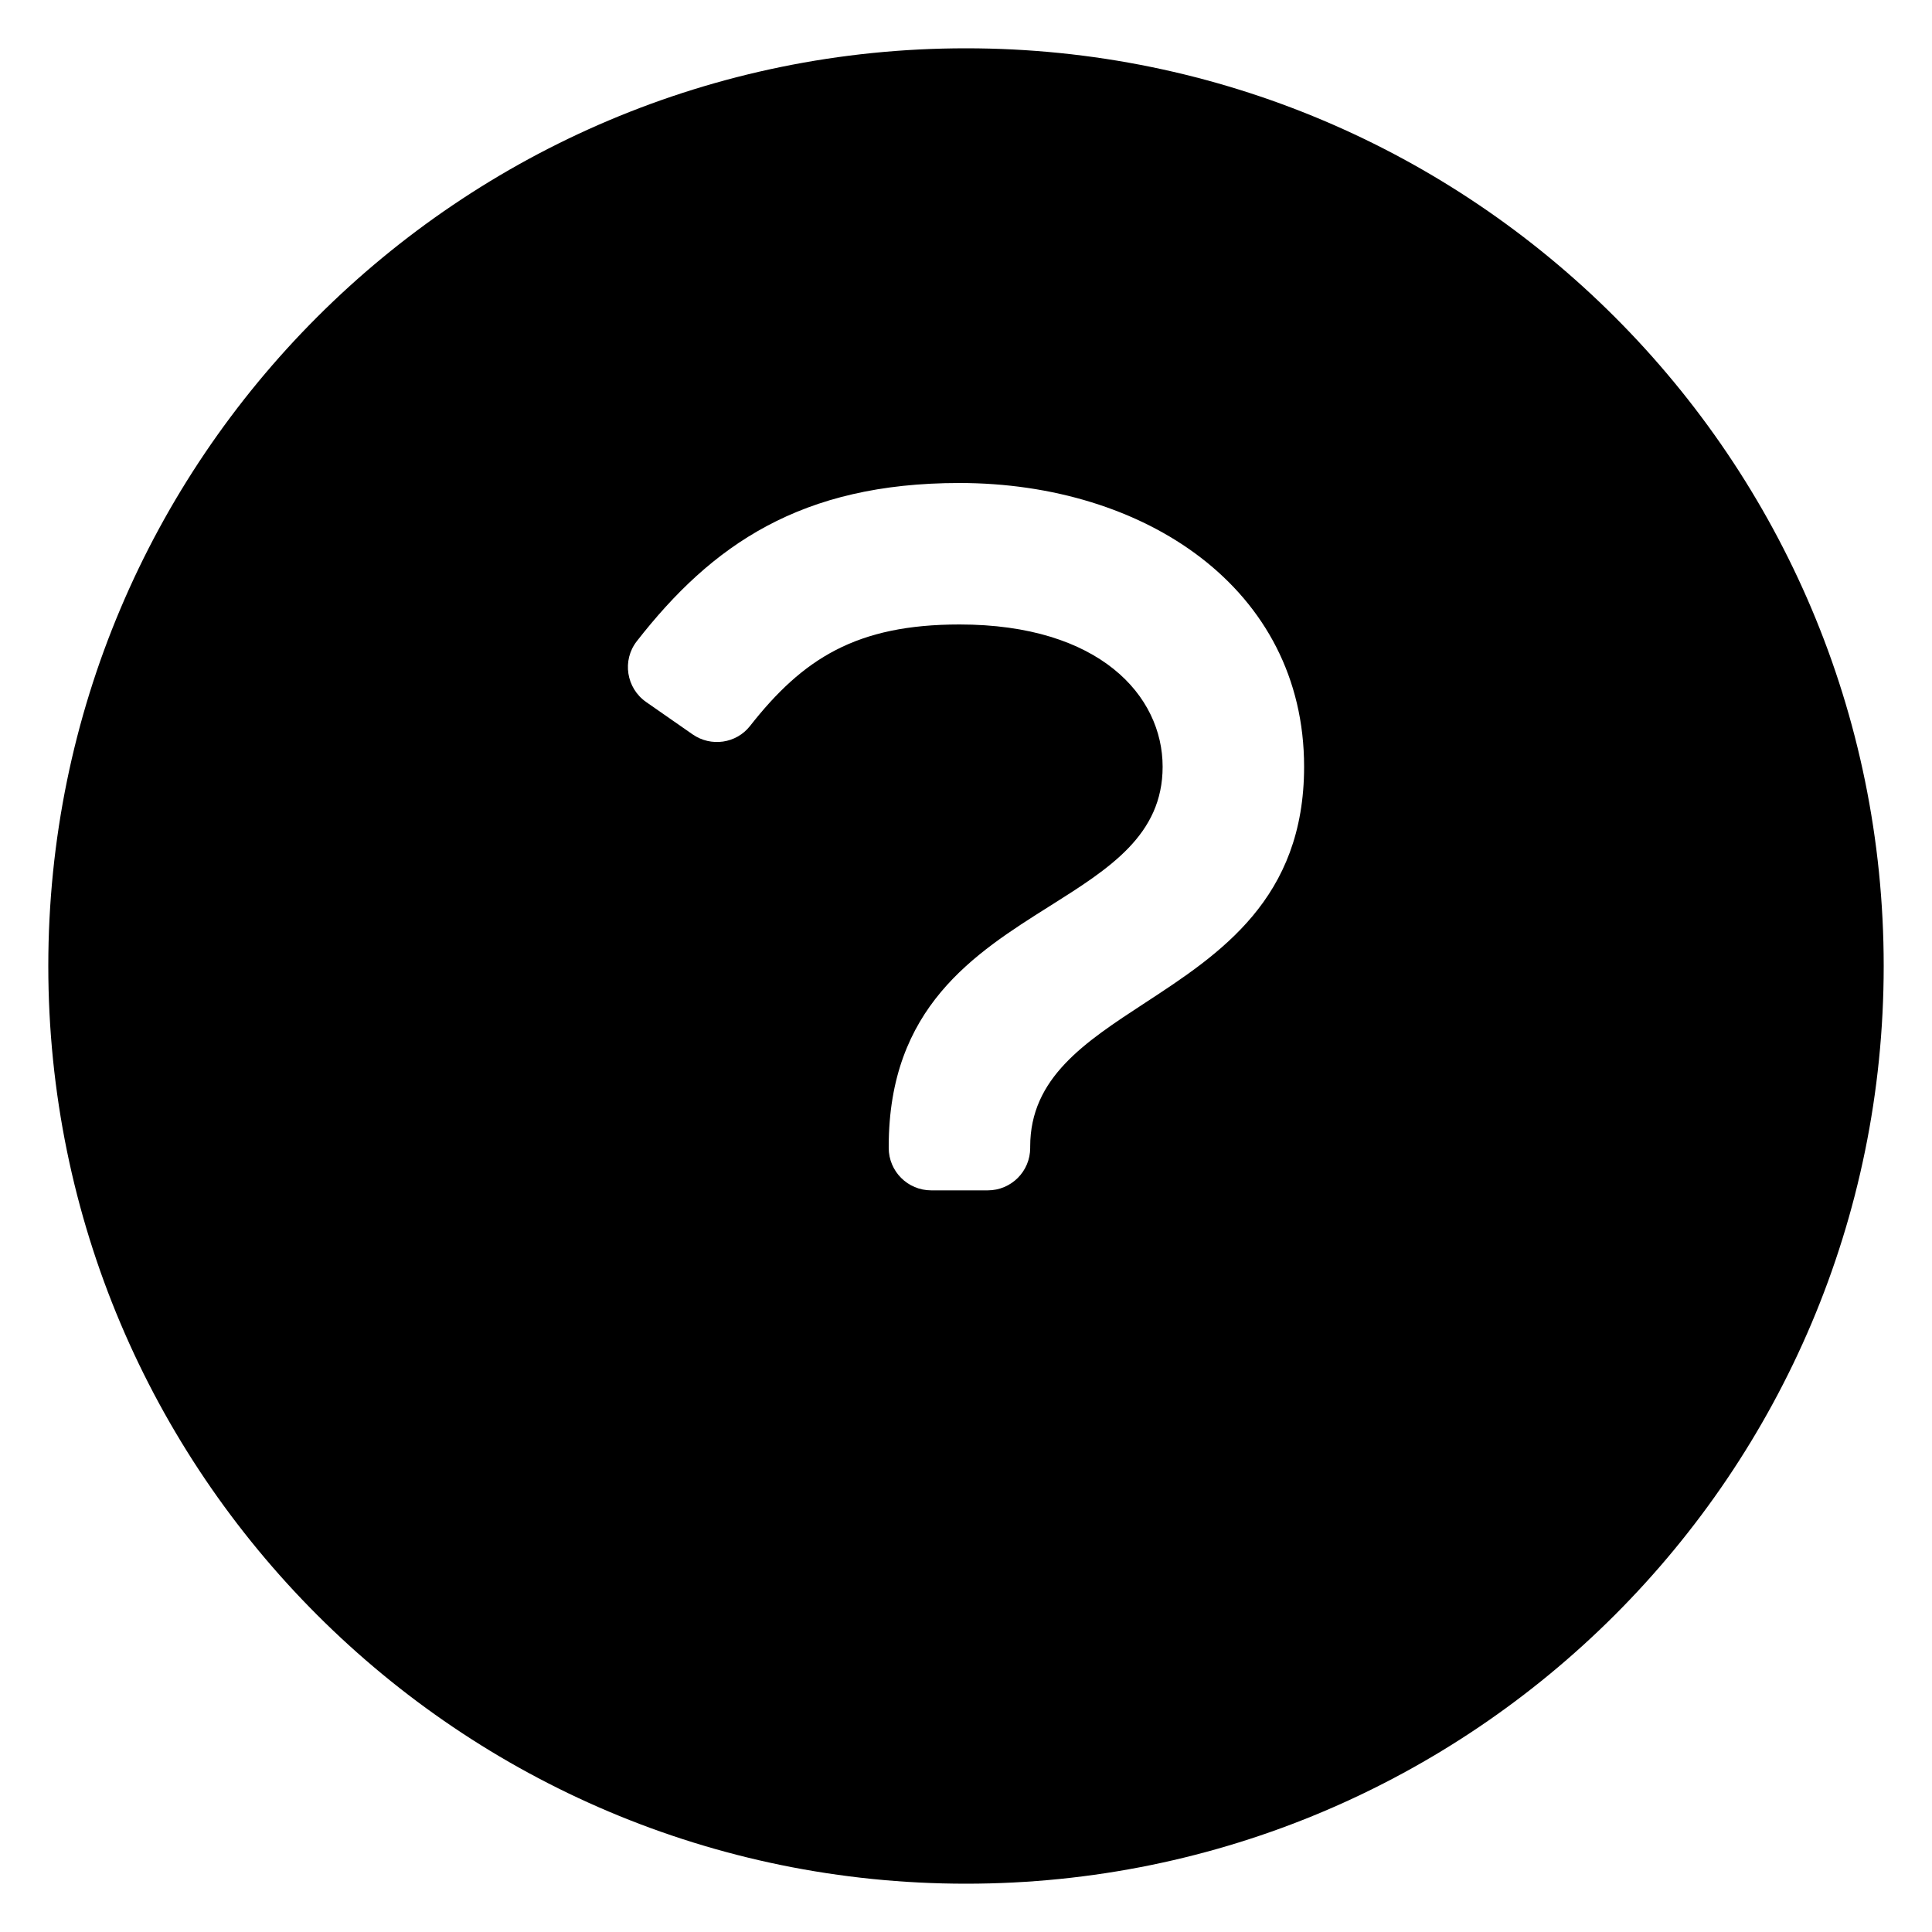
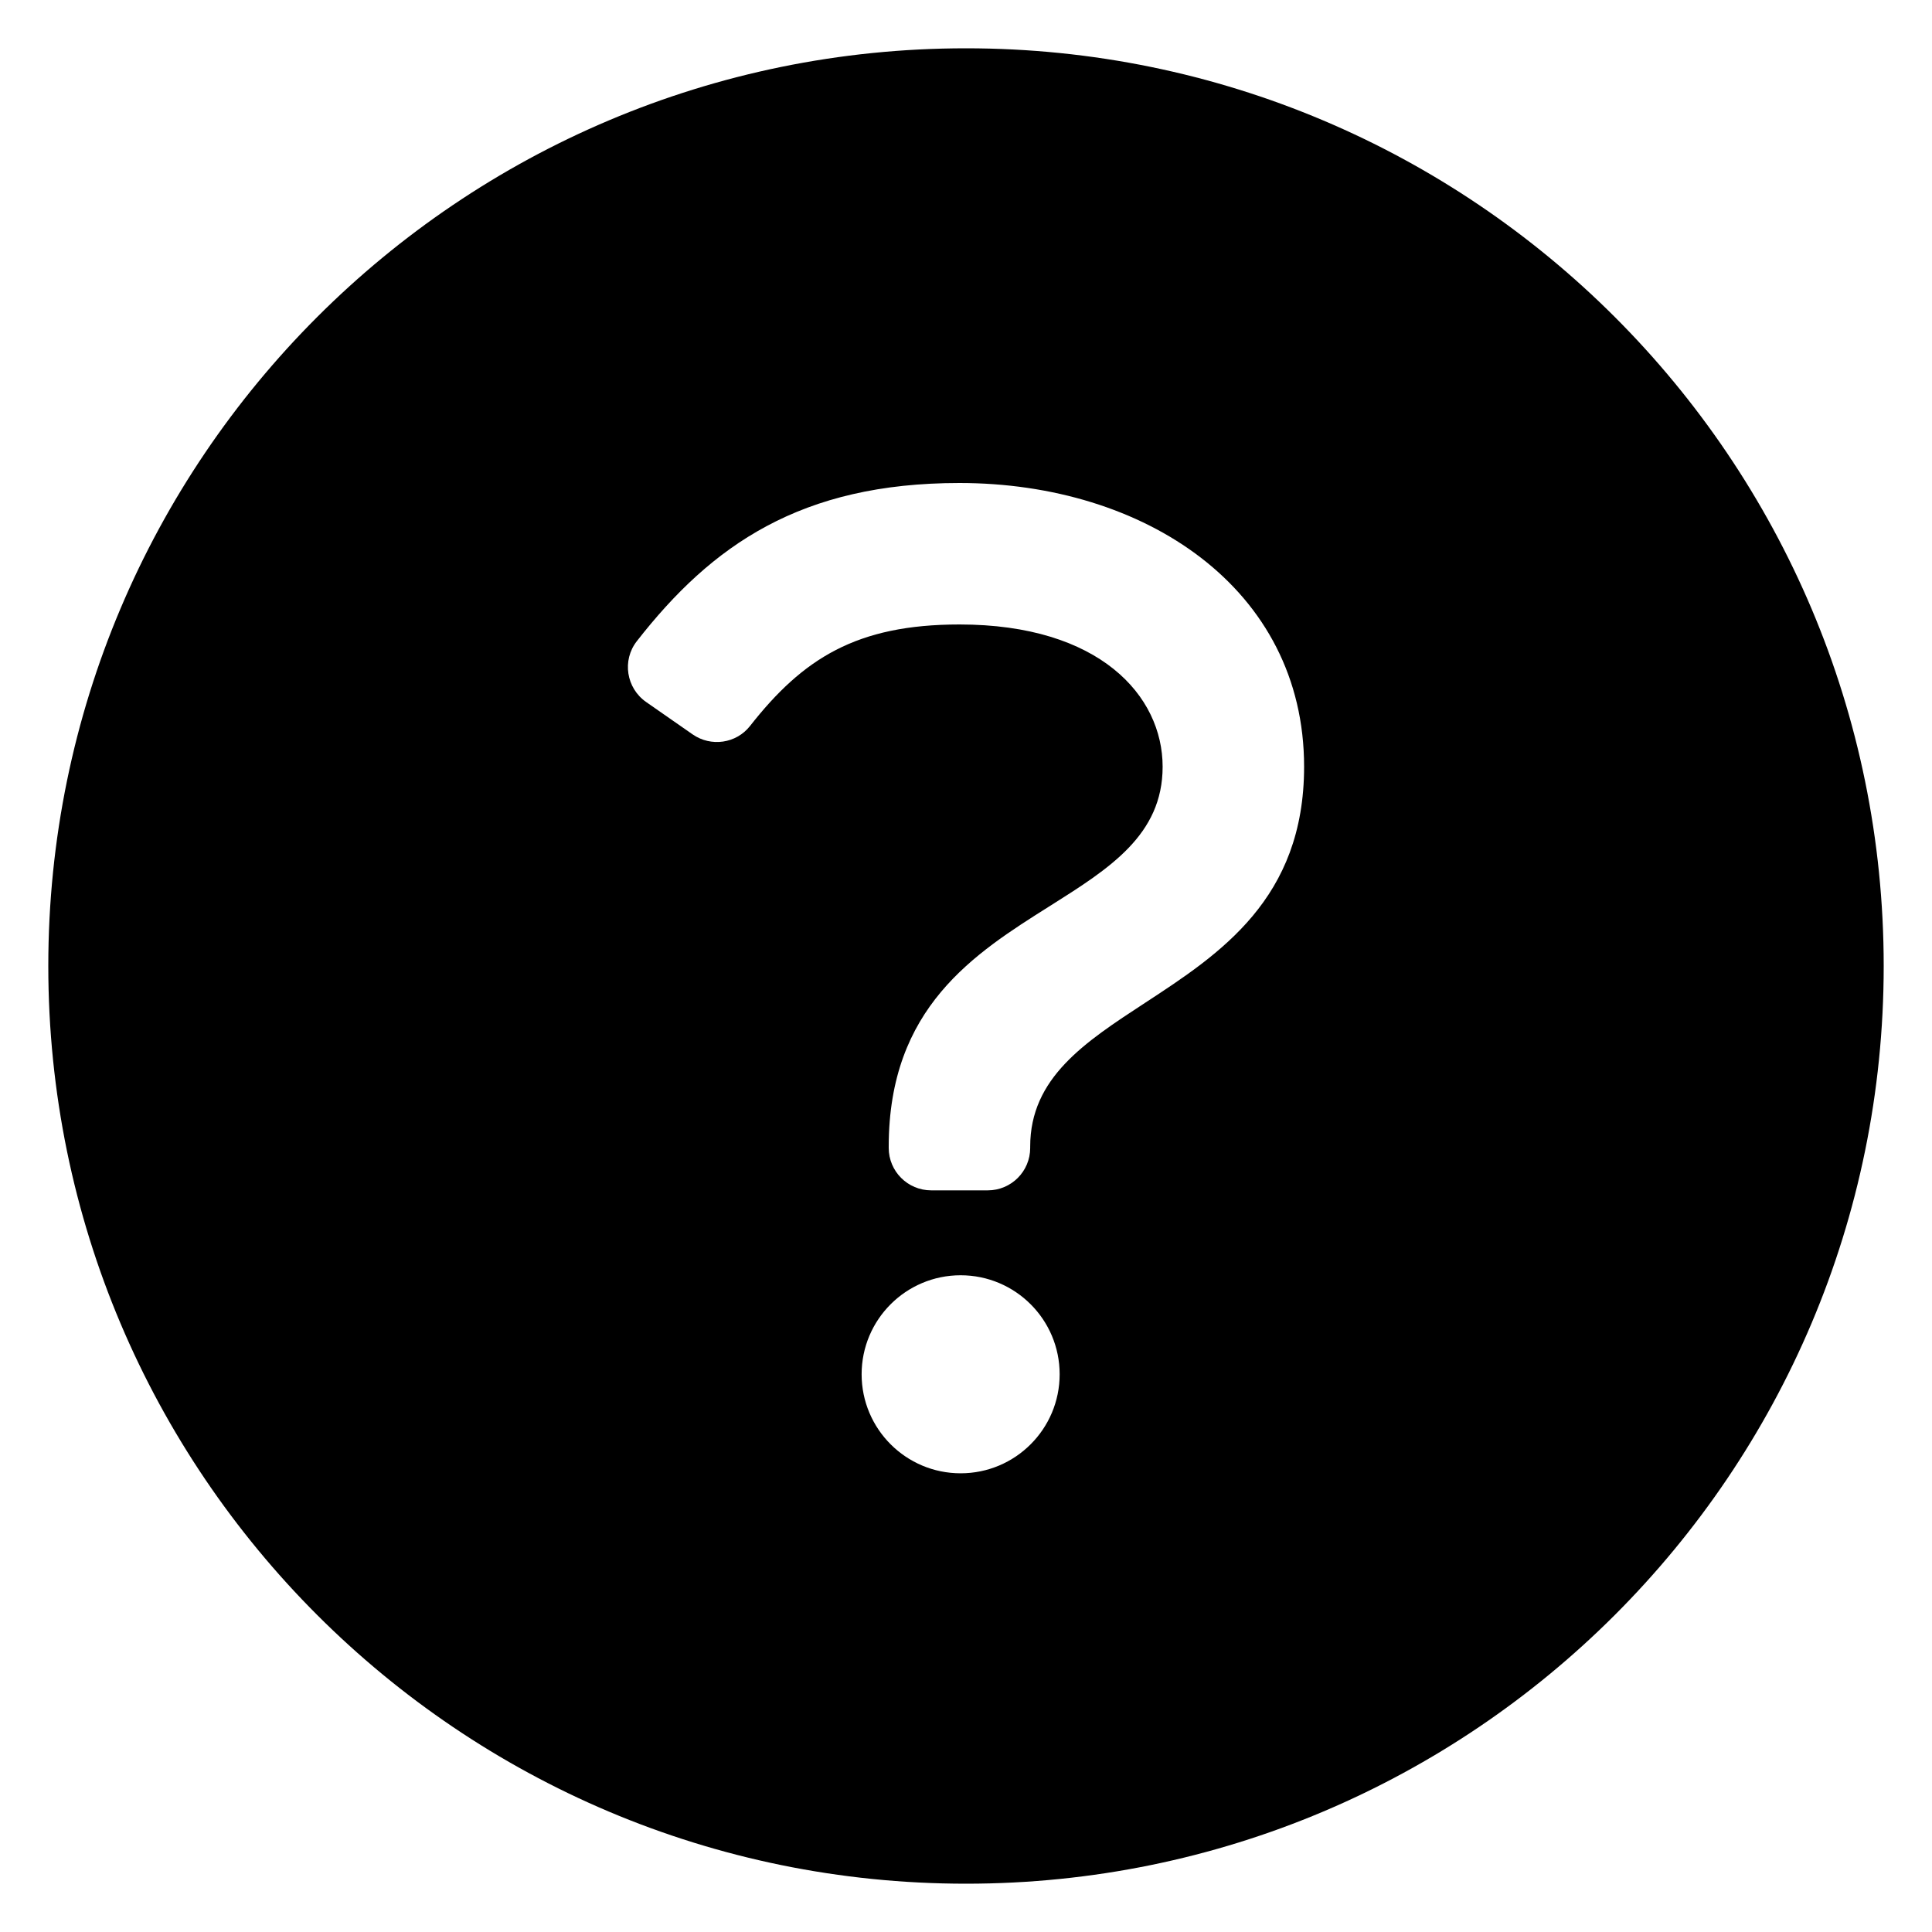
<svg xmlns="http://www.w3.org/2000/svg" width="100%" height="100%" viewBox="0 0 40 40" id="circle_solid_question">
-   <path fillRule="evenodd" clipRule="evenodd" d="M20 1C9.507 1 1 9.507 1 20C1 30.493 9.507 39 20 39C30.493 39 39 30.493 39 20C39 9.507 30.493 1 20 1ZM20.451 24.645H19.279C18.794 24.645 18.4 24.252 18.4 23.767V23.739C18.4 20.859 20.172 19.743 21.735 18.759C22.968 17.982 24.071 17.288 24.071 15.874C24.071 14.408 22.77 12.929 19.865 12.929C17.731 12.929 16.623 13.636 15.529 15.03C15.243 15.395 14.72 15.469 14.339 15.204L13.377 14.534C12.966 14.247 12.875 13.672 13.184 13.276C14.738 11.283 16.582 10 19.865 10C23.696 10 27 12.179 27 15.874C27 18.61 25.257 19.75 23.704 20.765C22.455 21.581 21.329 22.317 21.329 23.739V23.767C21.329 24.252 20.936 24.645 20.451 24.645ZM19.889 26.403C18.757 26.403 17.839 27.321 17.839 28.453C17.839 29.585 18.757 30.503 19.889 30.503C21.021 30.503 21.939 29.585 21.939 28.453C21.939 27.321 21.021 26.403 19.889 26.403Z" fill="currentColor" />
+   <path fill-rule="evenodd" clip-rule="evenodd" d="M20 1C9.507 1 1 9.507 1 20C1 30.493 9.507 39 20 39C30.493 39 39 30.493 39 20C39 9.507 30.493 1 20 1ZM20.451 24.645H19.279C18.794 24.645 18.4 24.252 18.4 23.767V23.739C18.4 20.859 20.172 19.743 21.735 18.759C22.968 17.982 24.071 17.288 24.071 15.874C24.071 14.408 22.77 12.929 19.865 12.929C17.731 12.929 16.623 13.636 15.529 15.03C15.243 15.395 14.72 15.469 14.339 15.204L13.377 14.534C12.966 14.247 12.875 13.672 13.184 13.276C14.738 11.283 16.582 10 19.865 10C23.696 10 27 12.179 27 15.874C27 18.61 25.257 19.75 23.704 20.765C22.455 21.581 21.329 22.317 21.329 23.739V23.767C21.329 24.252 20.936 24.645 20.451 24.645ZM19.889 26.403C18.757 26.403 17.839 27.321 17.839 28.453C17.839 29.585 18.757 30.503 19.889 30.503C21.021 30.503 21.939 29.585 21.939 28.453C21.939 27.321 21.021 26.403 19.889 26.403Z" fill="currentColor" />
</svg>
